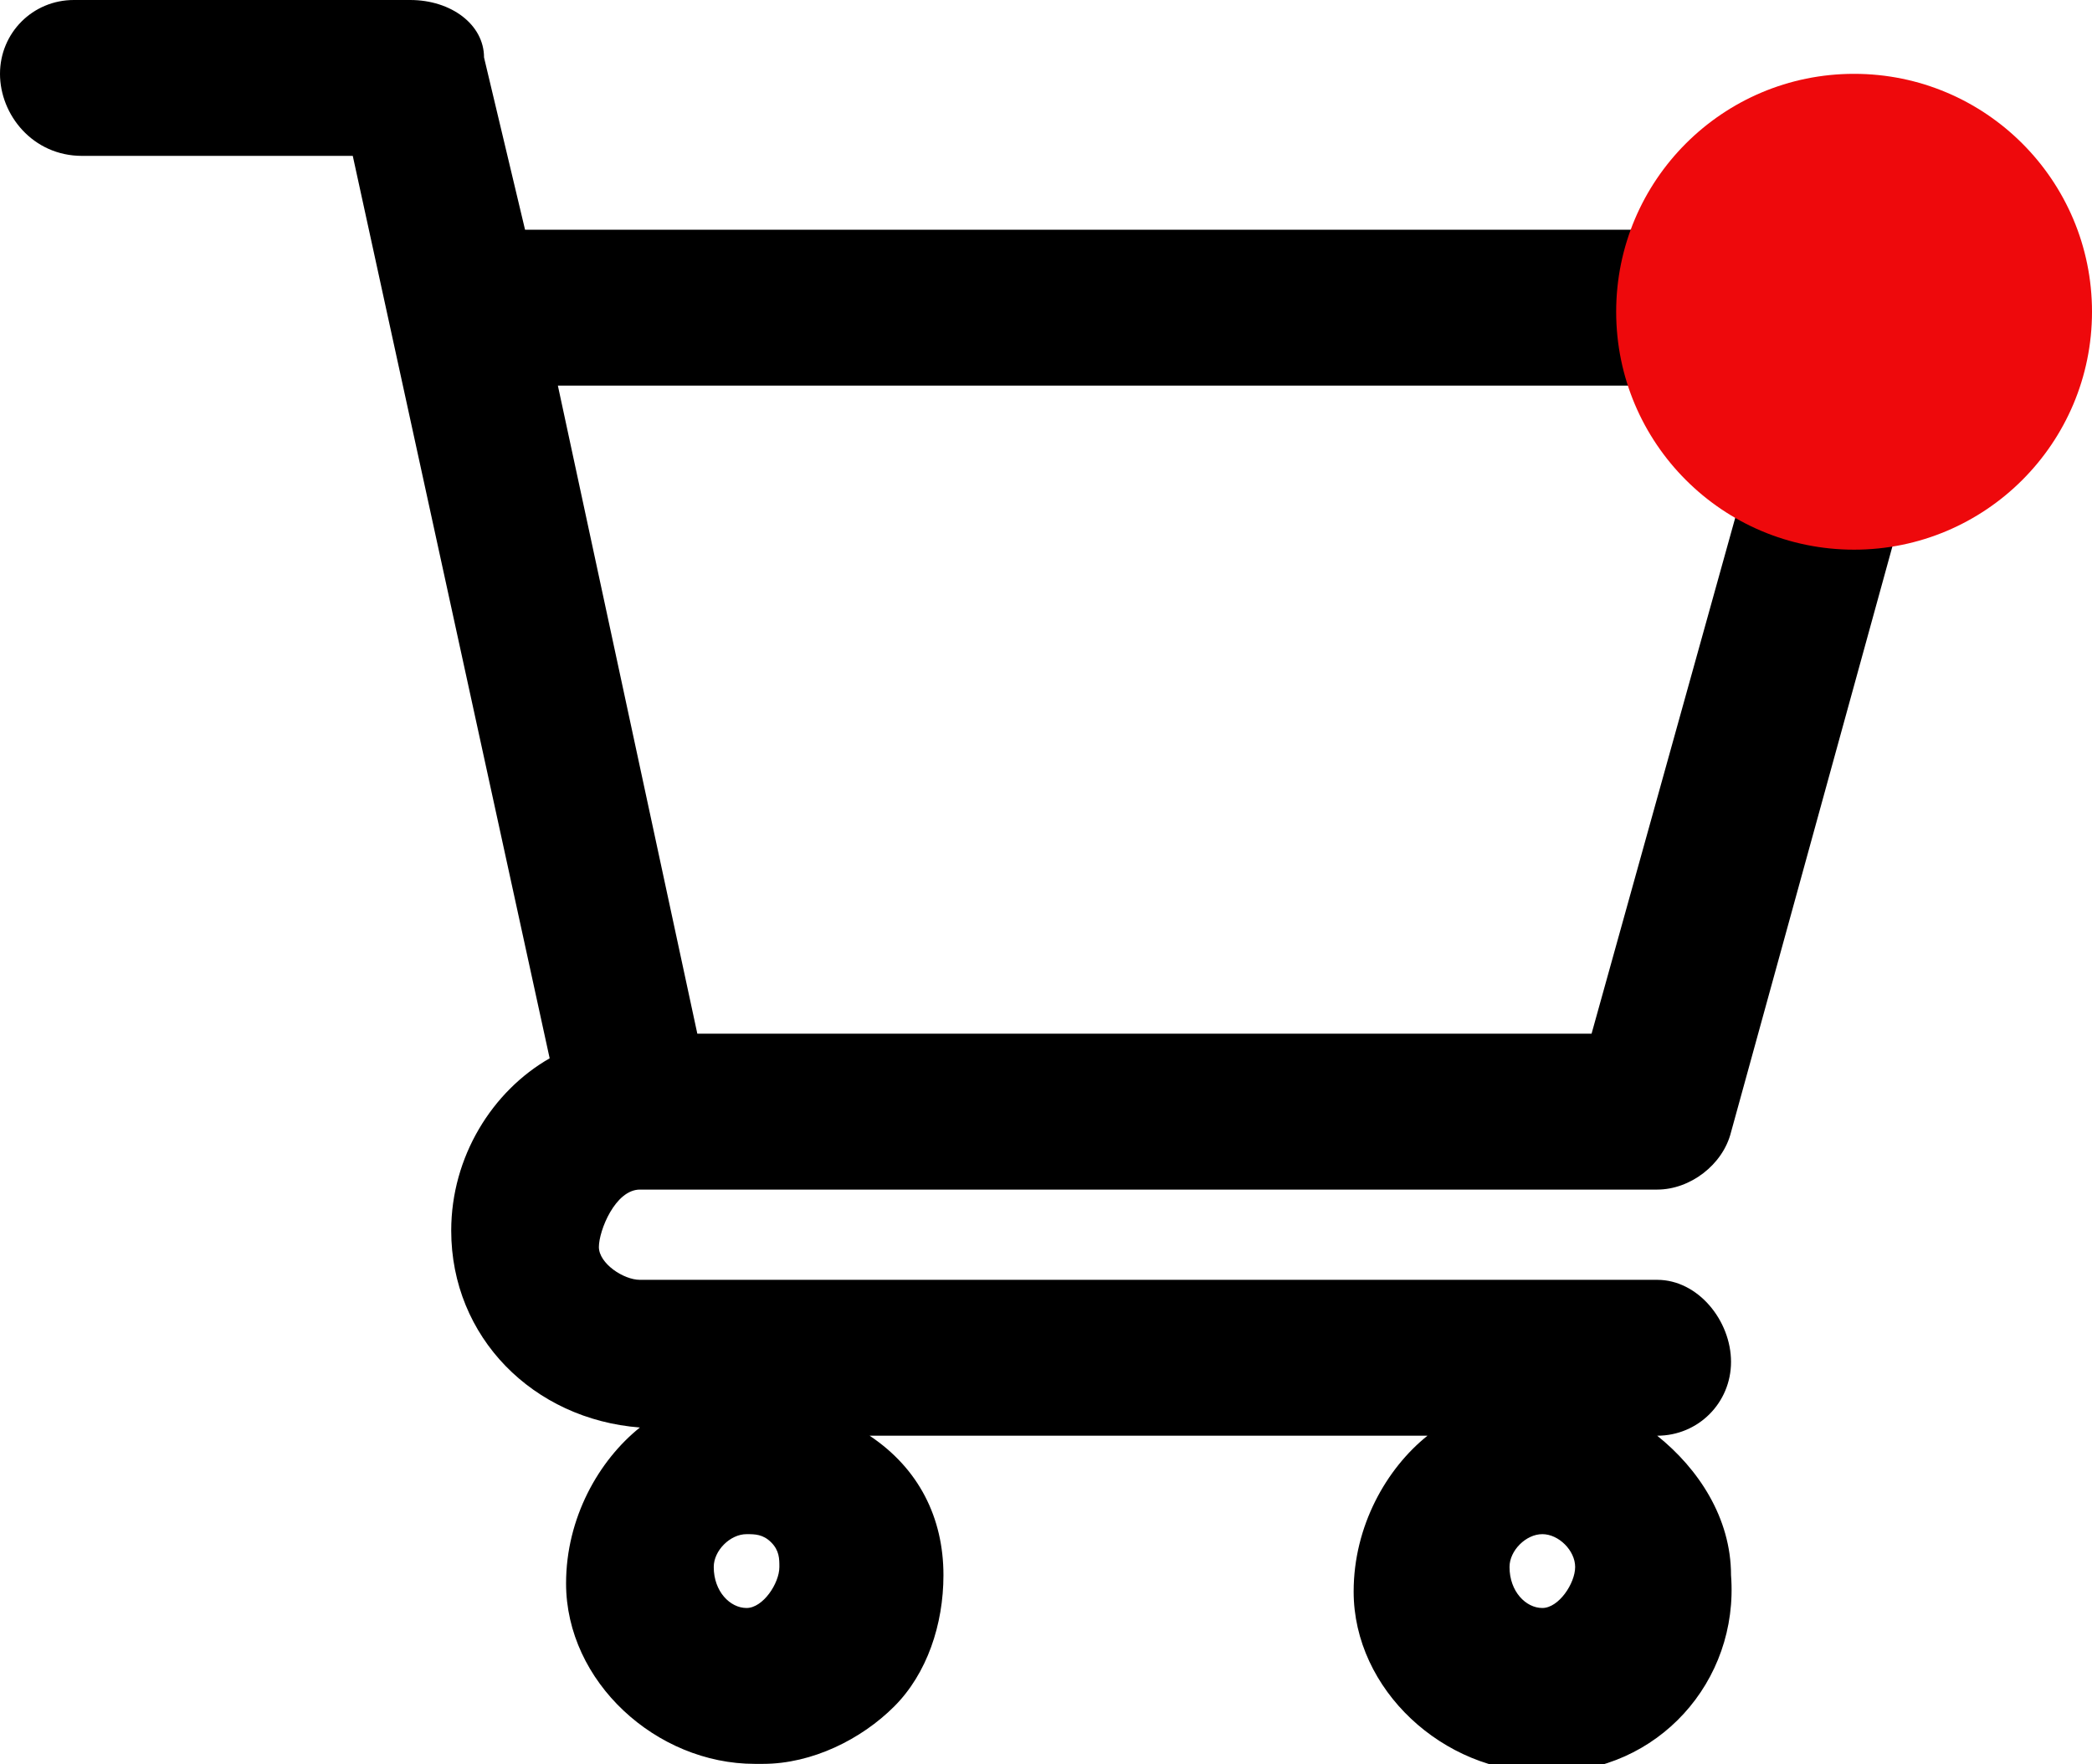
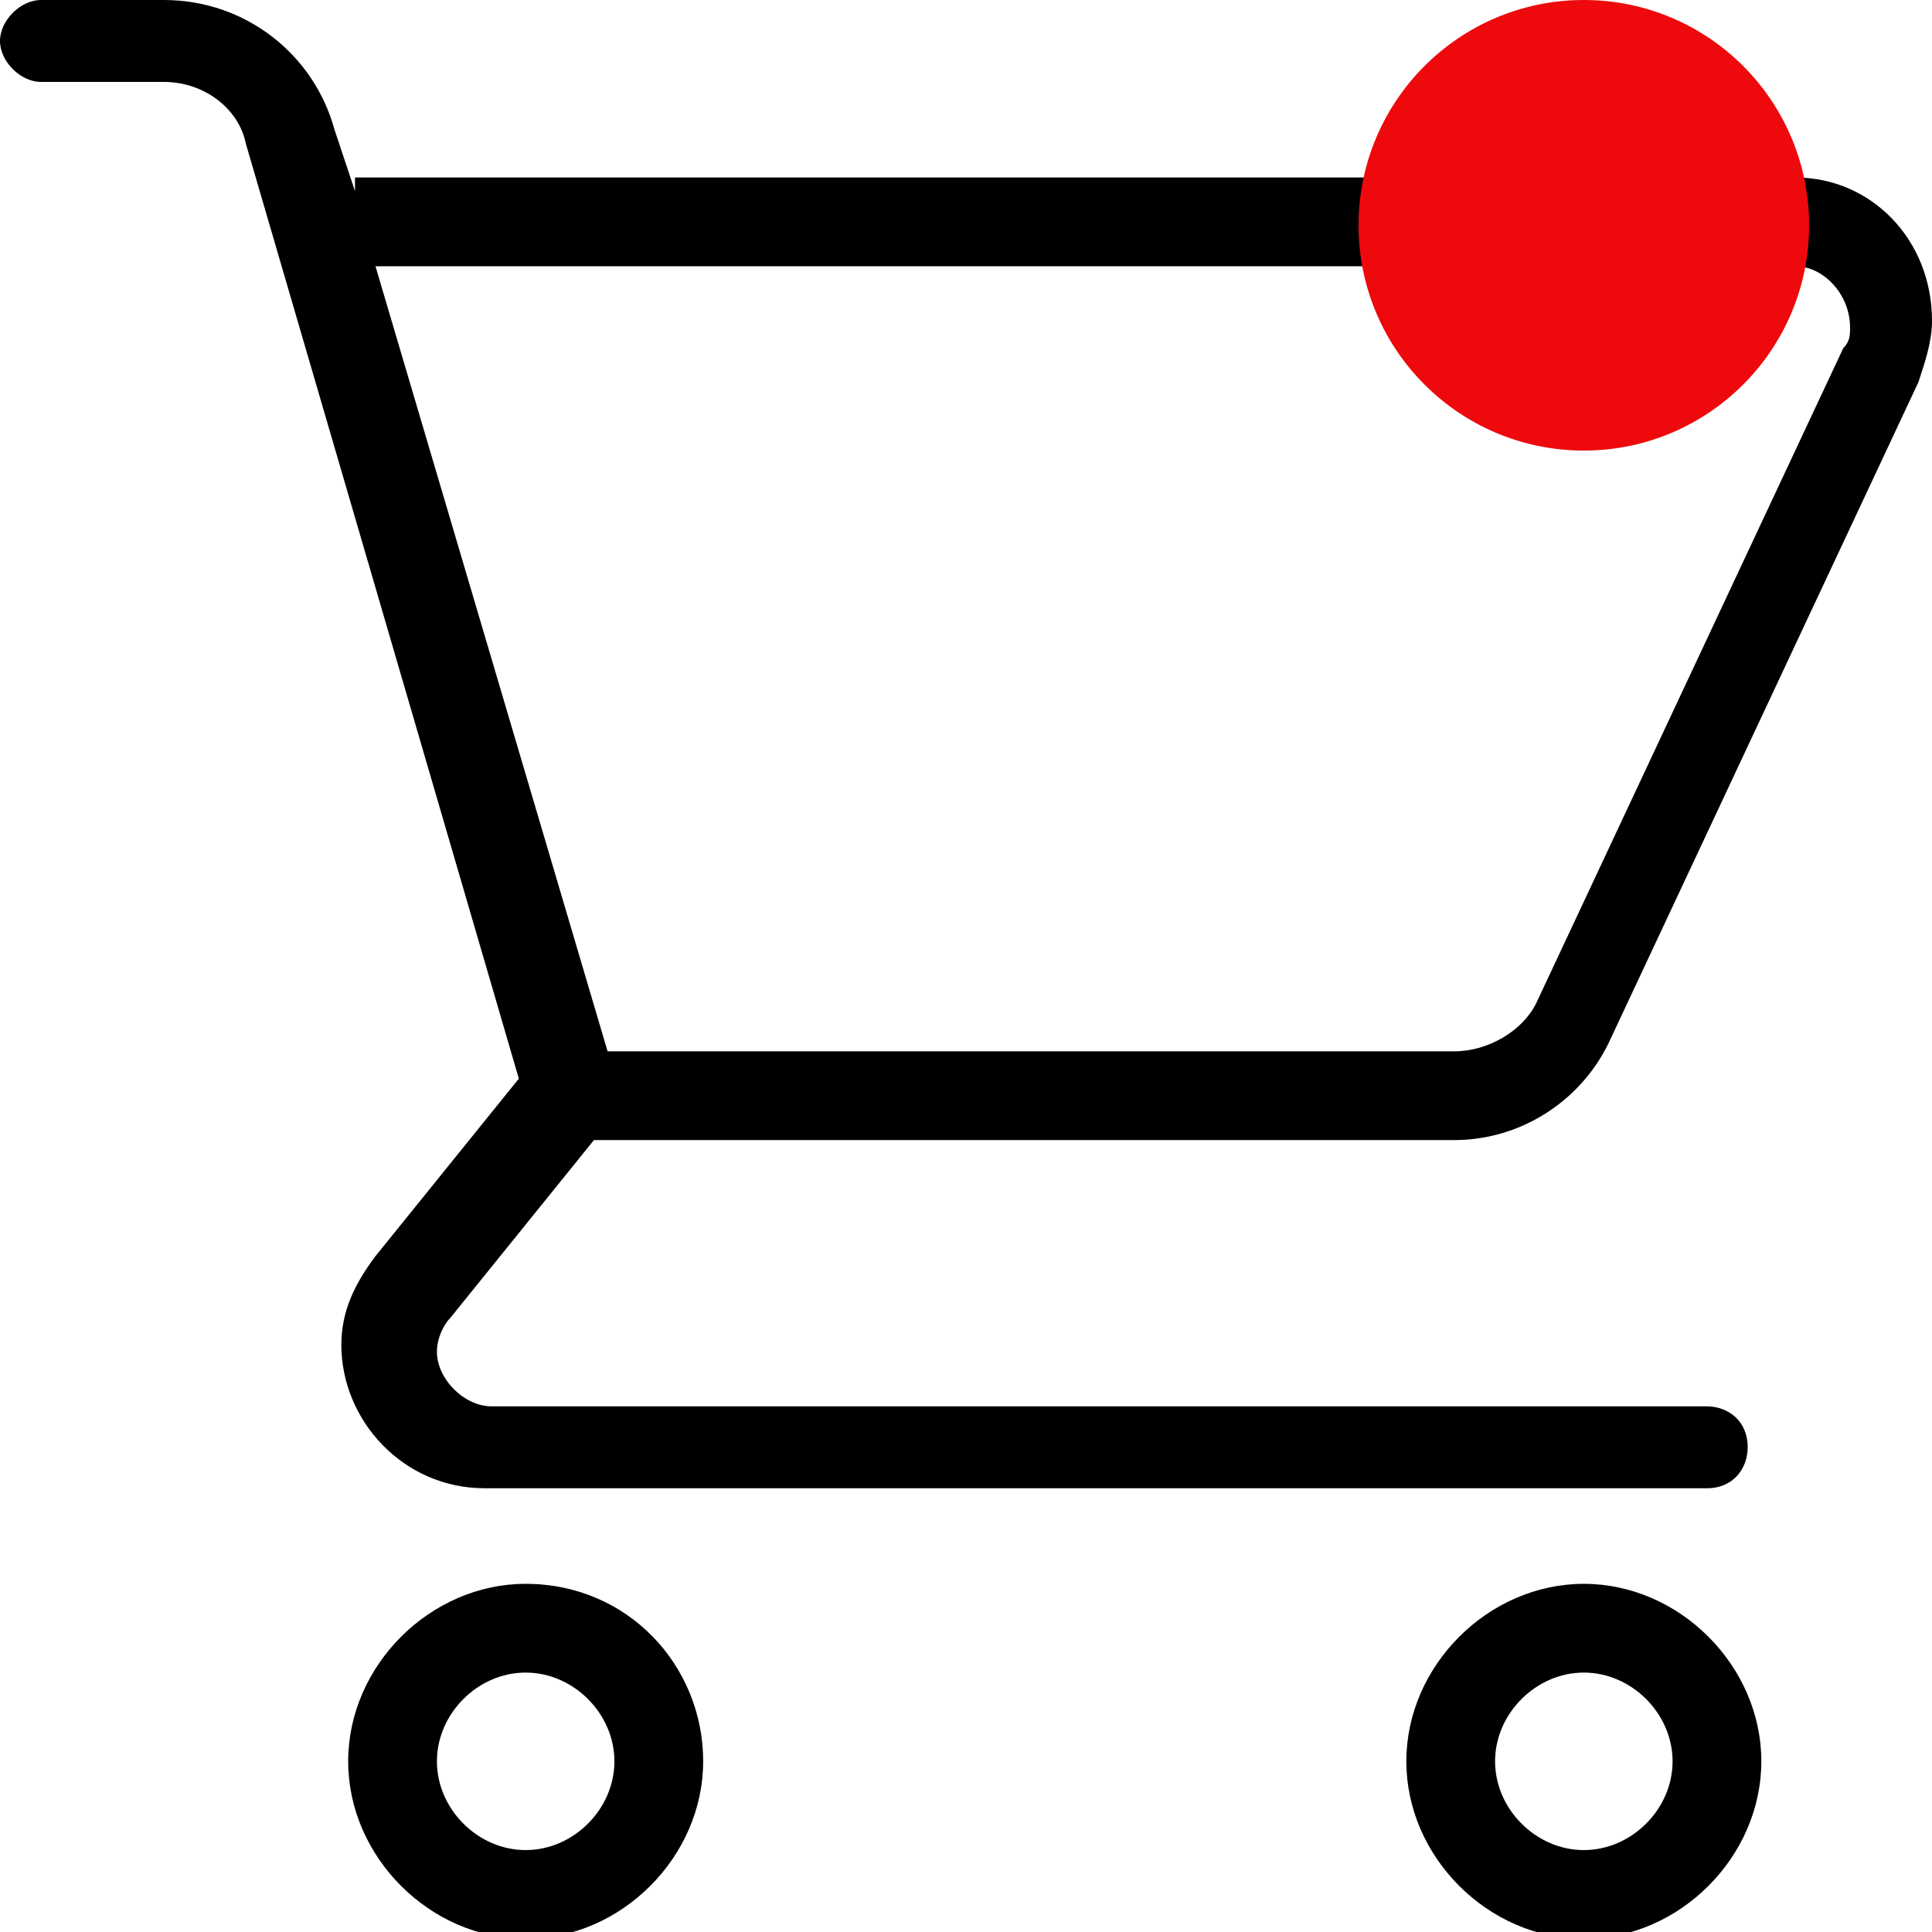
- <svg xmlns="http://www.w3.org/2000/svg" version="1.1" id="Layer_1" x="0px" y="0px" viewBox="0 0 25.5 21.5" style="enable-background:new 0 0 25.5 21.5;" xml:space="preserve">
+ <svg xmlns="http://www.w3.org/2000/svg" version="1.1" id="Layer_1" x="0px" y="0px" viewBox="0 0 28.3 28.3" style="enable-background:new 0 0 28.3 28.3;" xml:space="preserve">
  <style type="text/css">
	.st0{fill:#EE090C;}
</style>
-   <path d="M7.8,14.5h12.4c0.4,0,0.8-0.3,0.9-0.7L23.8,4c0.1-0.3,0-0.6-0.2-0.8c-0.2-0.2-0.5-0.4-0.7-0.4H6.4L5.9,0.7  C5.9,0.3,5.5,0,5,0H0.9C0.4,0,0,0.4,0,0.9c0,0.5,0.4,1,1,1h3.3l2.4,11c-0.7,0.4-1.2,1.2-1.2,2.1c0,1.3,1,2.3,2.3,2.4  c-0.5,0.4-0.9,1.1-0.9,1.9c0,1.2,1.1,2.2,2.3,2.2c0,0,0,0,0.1,0c0.6,0,1.2-0.3,1.6-0.7c0.4-0.4,0.6-1,0.6-1.6c0-0.7-0.3-1.3-0.9-1.7  h6.8c-0.5,0.4-0.9,1.1-0.9,1.9c0,1.2,1.1,2.2,2.3,2.2c0,0,0,0,0.1,0c1.3,0,2.3-1.1,2.2-2.4c0-0.7-0.4-1.3-0.9-1.7  c0.5,0,0.9-0.4,0.9-0.9c0-0.5-0.4-1-0.9-1H7.8c-0.2,0-0.5-0.2-0.5-0.4S7.5,14.5,7.8,14.5z M18.4,19.1c0-0.2,0.2-0.4,0.4-0.4  c0,0,0,0,0,0c0.2,0,0.4,0.2,0.4,0.4c0,0.2-0.2,0.5-0.4,0.5c0,0,0,0,0,0C18.6,19.6,18.4,19.4,18.4,19.1z M8.7,19.1  c0-0.2,0.2-0.4,0.4-0.4c0,0,0,0,0,0c0.1,0,0.2,0,0.3,0.1c0.1,0.1,0.1,0.2,0.1,0.3c0,0.2-0.2,0.5-0.4,0.5C8.9,19.6,8.7,19.4,8.7,19.1  z M6.8,4.7h14.8l-2.2,7.9H8.5L6.8,4.7z" />
-   <circle class="st0" cx="22.6" cy="3.8" r="2.9" />
+   <g>
+     <g>
+       <g>
+         <path d="M26.3,2.6H5.2v0.2L4.9,1.9C4.6,0.8,3.6,0,2.4,0H0.6C0.3,0,0,0.3,0,0.6s0.3,0.6,0.6,0.6h1.8c0.6,0,1.1,0.4,1.2,0.9l4,13.7     l-2.1,2.6C5.2,18.8,5,19.2,5,19.7c0,1.1,0.9,2.1,2.1,2.1H25c0.4,0,0.6-0.3,0.6-0.6c0-0.4-0.3-0.6-0.6-0.6H7.2     c-0.4,0-0.8-0.4-0.8-0.8c0-0.2,0.1-0.4,0.2-0.5l2.1-2.6h12.6c1,0,1.9-0.6,2.3-1.5l4.5-9.6c0.1-0.3,0.2-0.6,0.2-0.9v0     C28.3,3.5,27.4,2.6,26.3,2.6z M27.1,4.8c0,0.1,0,0.2-0.1,0.3l-4.5,9.6c-0.2,0.4-0.7,0.7-1.2,0.7H8.9L5.5,3.9h20.8     C26.7,3.9,27.1,4.3,27.1,4.8C27.1,4.7,27.1,4.8,27.1,4.8z" />
+         <path d="M7.7,23.2c-1.4,0-2.6,1.2-2.6,2.6s1.2,2.6,2.6,2.6s2.6-1.2,2.6-2.6S9.2,23.2,7.7,23.2z M7.7,27.1c-0.7,0-1.3-0.6-1.3-1.3     s0.6-1.3,1.3-1.3S9,25.1,9,25.8C9,26.5,8.4,27.1,7.7,27.1z" />
+         <path d="M23.2,23.2c-1.4,0-2.6,1.2-2.6,2.6s1.2,2.6,2.6,2.6s2.6-1.2,2.6-2.6S24.6,23.2,23.2,23.2z M23.2,27.1     c-0.7,0-1.3-0.6-1.3-1.3s0.6-1.3,1.3-1.3s1.3,0.6,1.3,1.3S23.9,27.1,23.2,27.1z" />
+       </g>
+     </g>
+   </g>
+   <circle class="st0" cx="23.2" cy="3.3" r="3.3" />
</svg>
